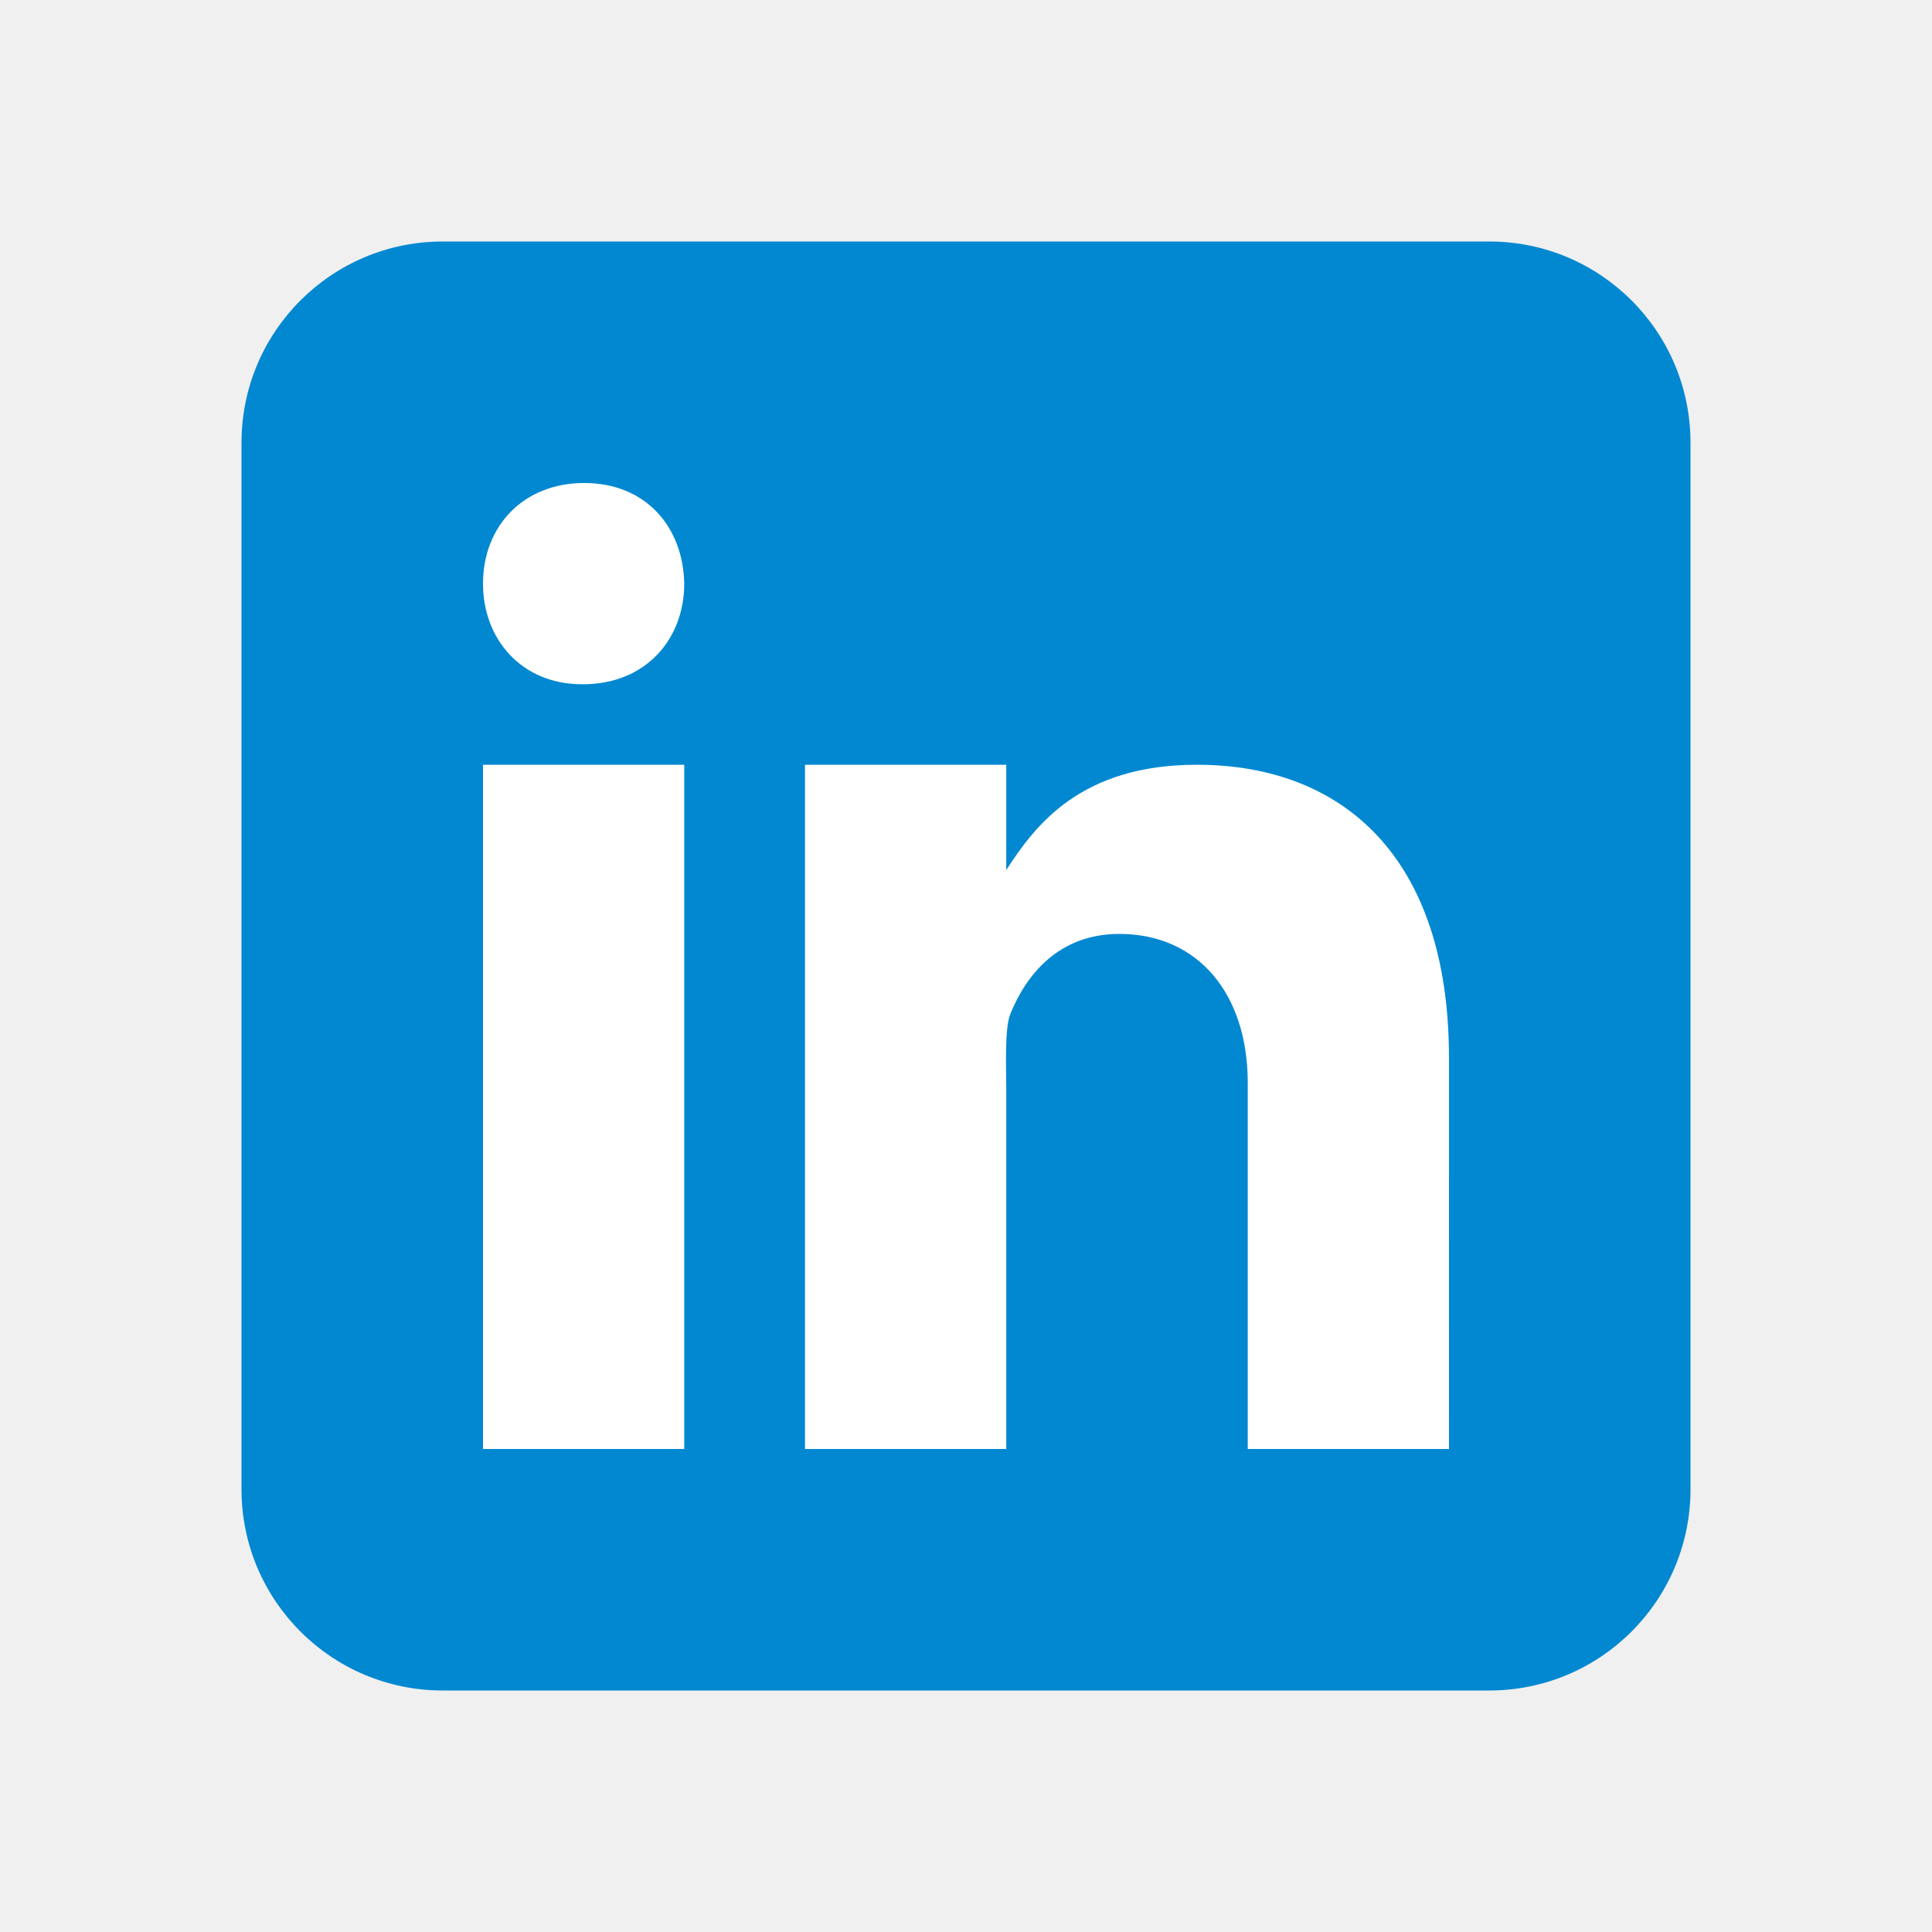
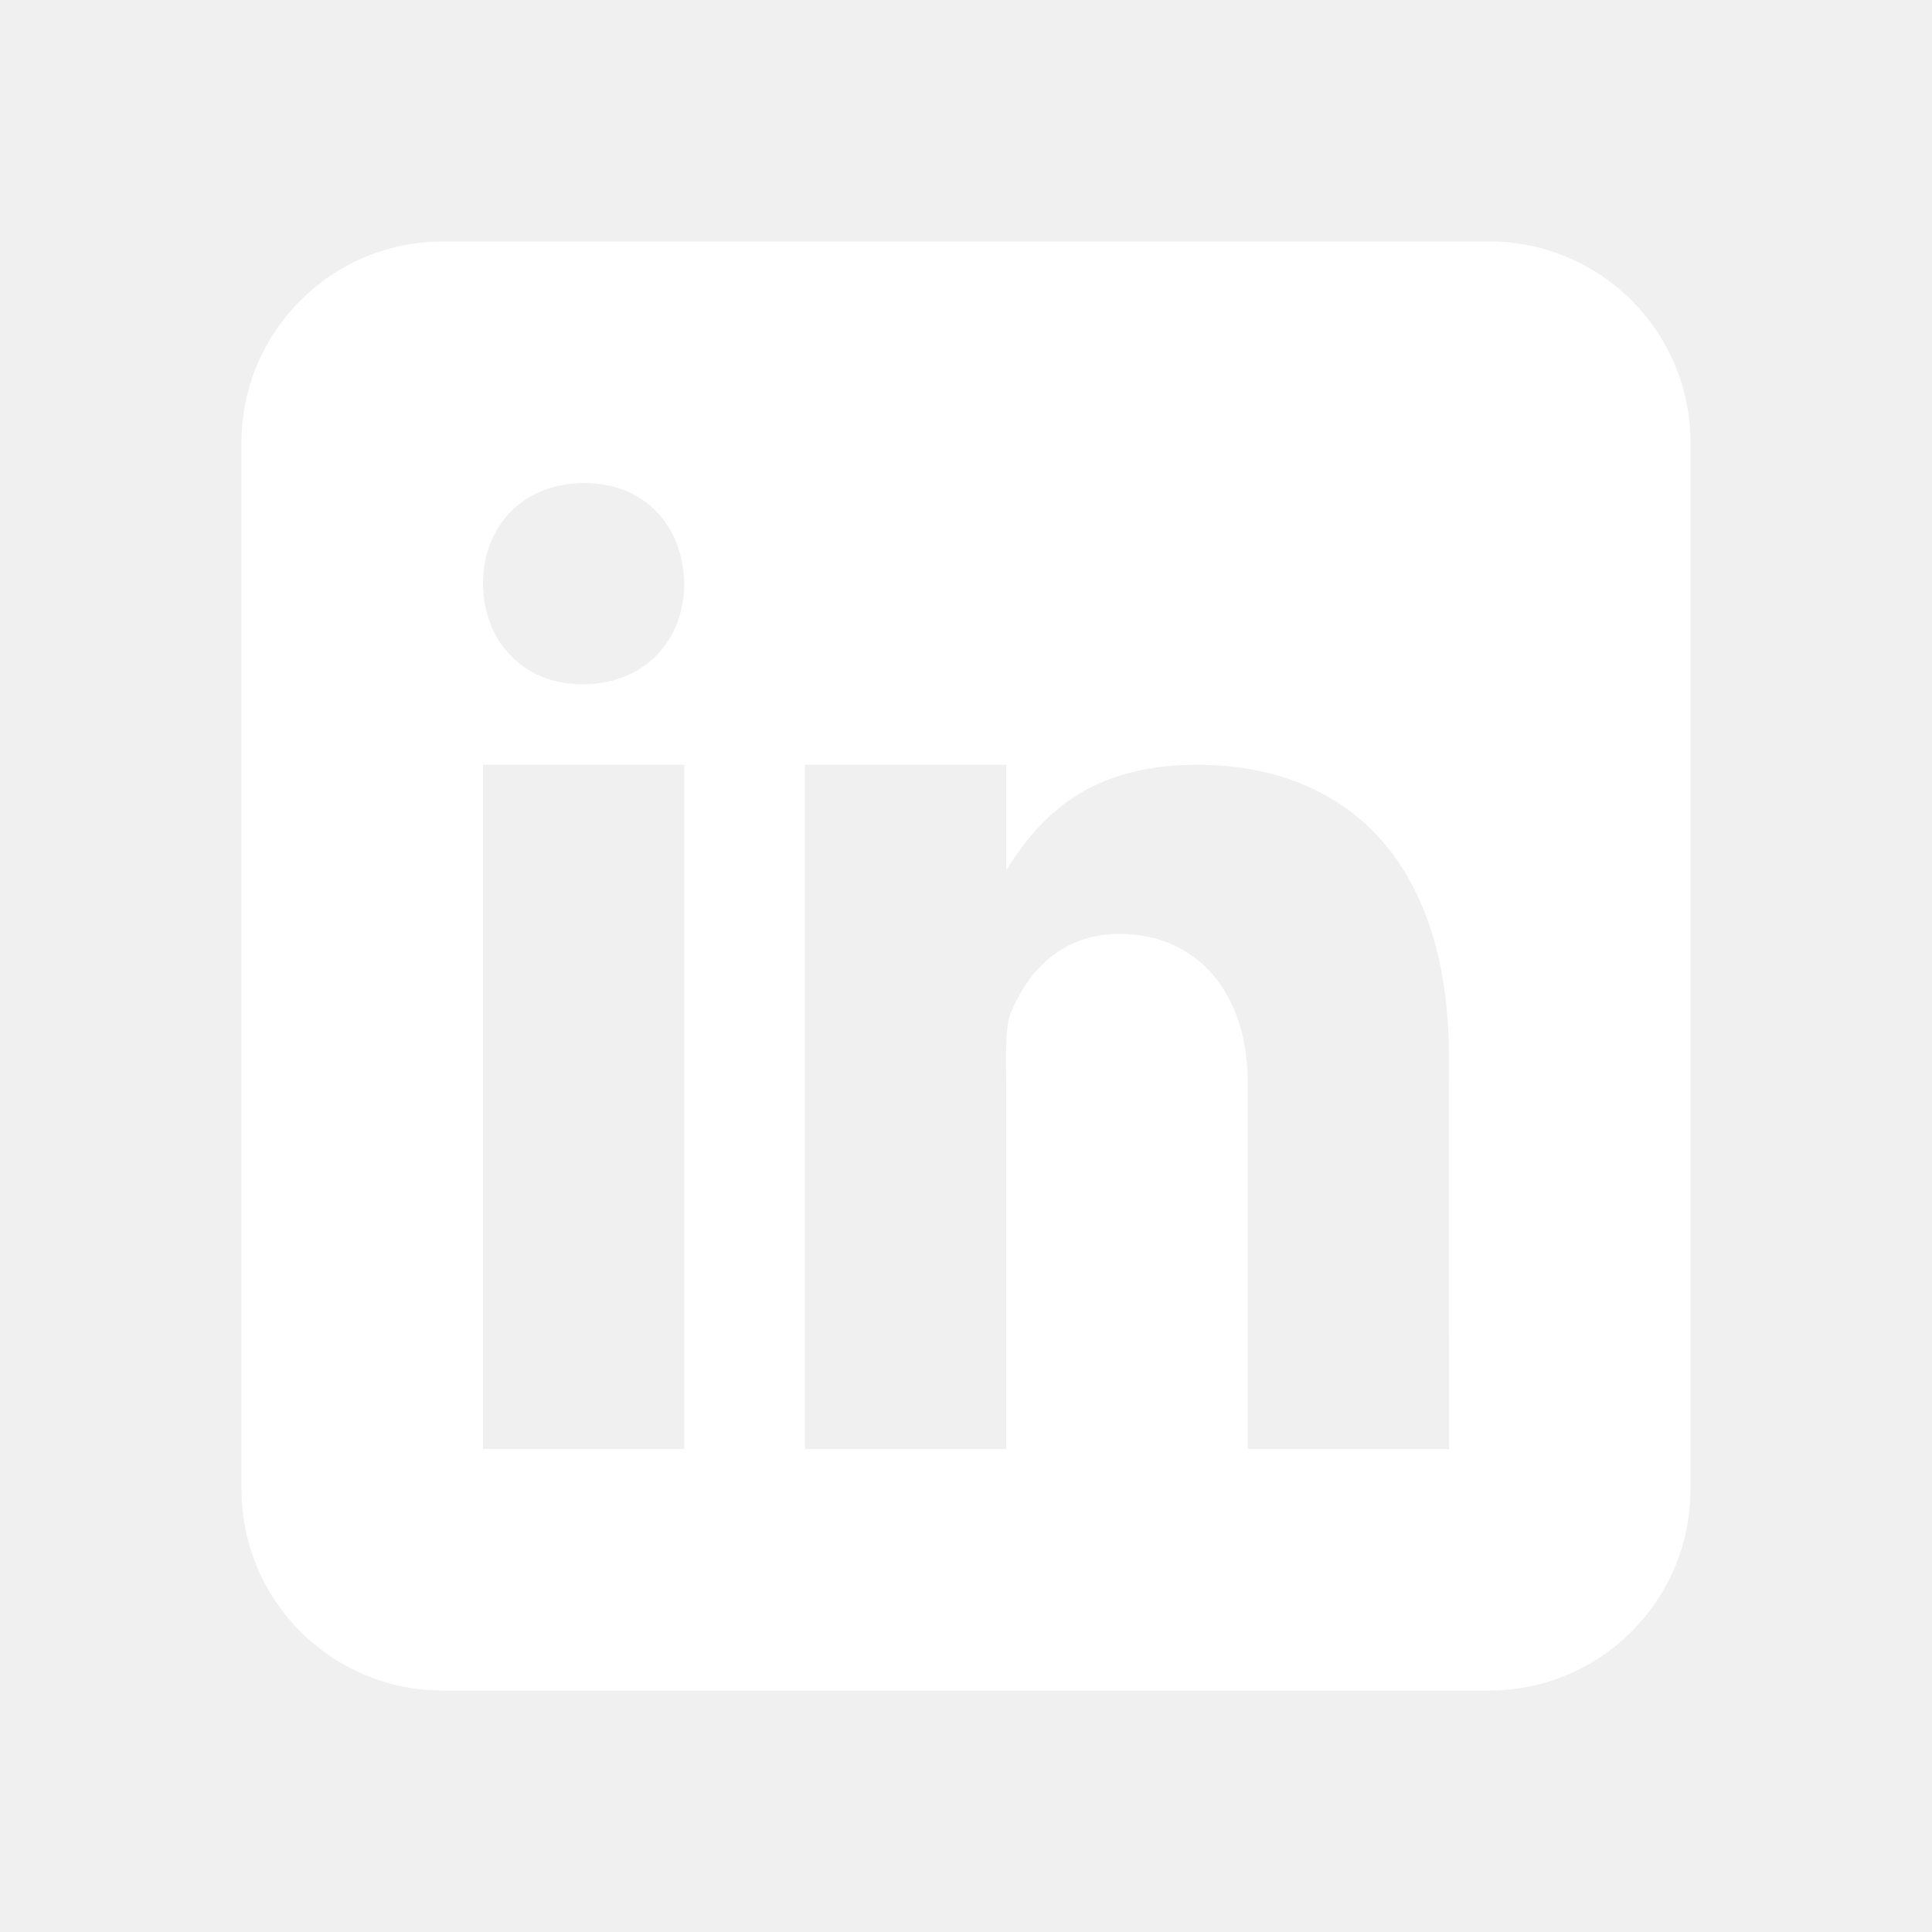
- <svg xmlns="http://www.w3.org/2000/svg" viewBox="0 0 48 48" width="48px" height="48px">
-   <path fill="#0288D1" d="M42,37c0,2.762-2.238,5-5,5H11c-2.761,0-5-2.238-5-5V11c0-2.762,2.239-5,5-5h26c2.762,0,5,2.238,5,5V37z" />
-   <path fill="#FFF" d="M12 19H17V36H12zM14.485 17h-.028C12.965 17 12 15.888 12 14.499 12 13.08 12.995 12 14.514 12c1.521 0 2.458 1.08 2.486 2.499C17 15.887 16.035 17 14.485 17zM36 36h-5v-9.099c0-2.198-1.225-3.698-3.192-3.698-1.501 0-2.313 1.012-2.707 1.99C24.957 25.543 25 26.511 25 27v9h-5V19h5v2.616C25.721 20.5 26.85 19 29.738 19c3.578 0 6.261 2.25 6.261 7.274L36 36 36 36z" />
+ <svg xmlns="http://www.w3.org/2000/svg" viewBox="0 0 48 48" width="48px" height="48px" version="1.1" id="svg22">
+   <defs id="defs26" />
+   <path id="path18" d="M 11 6 C 8.239 6 6 8.238 6 11 L 6 37 C 6 39.762 8.239 42 11 42 L 37 42 C 39.762 42 42 39.762 42 37 L 42 11 C 42 8.238 39.762 6 37 6 L 11 6 z M 14.514 12 C 16.035 12 16.972 13.079 17 14.498 C 17 15.886 16.034 17 14.484 17 L 14.457 17 C 12.965 17 12 15.887 12 14.498 C 12 13.079 12.995 12 14.514 12 z M 12 19 L 17 19 L 17 36 L 12 36 L 12 19 z M 20 19 L 25 19 L 25 21.615 C 25.721 20.499 26.85 19 29.738 19 C 33.316 19 35.998 21.249 35.998 26.273 L 36 36 L 31 36 L 31 26.9 C 31 24.702 29.776 23.203 27.809 23.203 C 26.308 23.203 25.496 24.215 25.102 25.193 C 24.958 25.543 25 26.511 25 27 L 25 36 L 20 36 L 20 19 z " style="fill:#ffffff" />
</svg>
